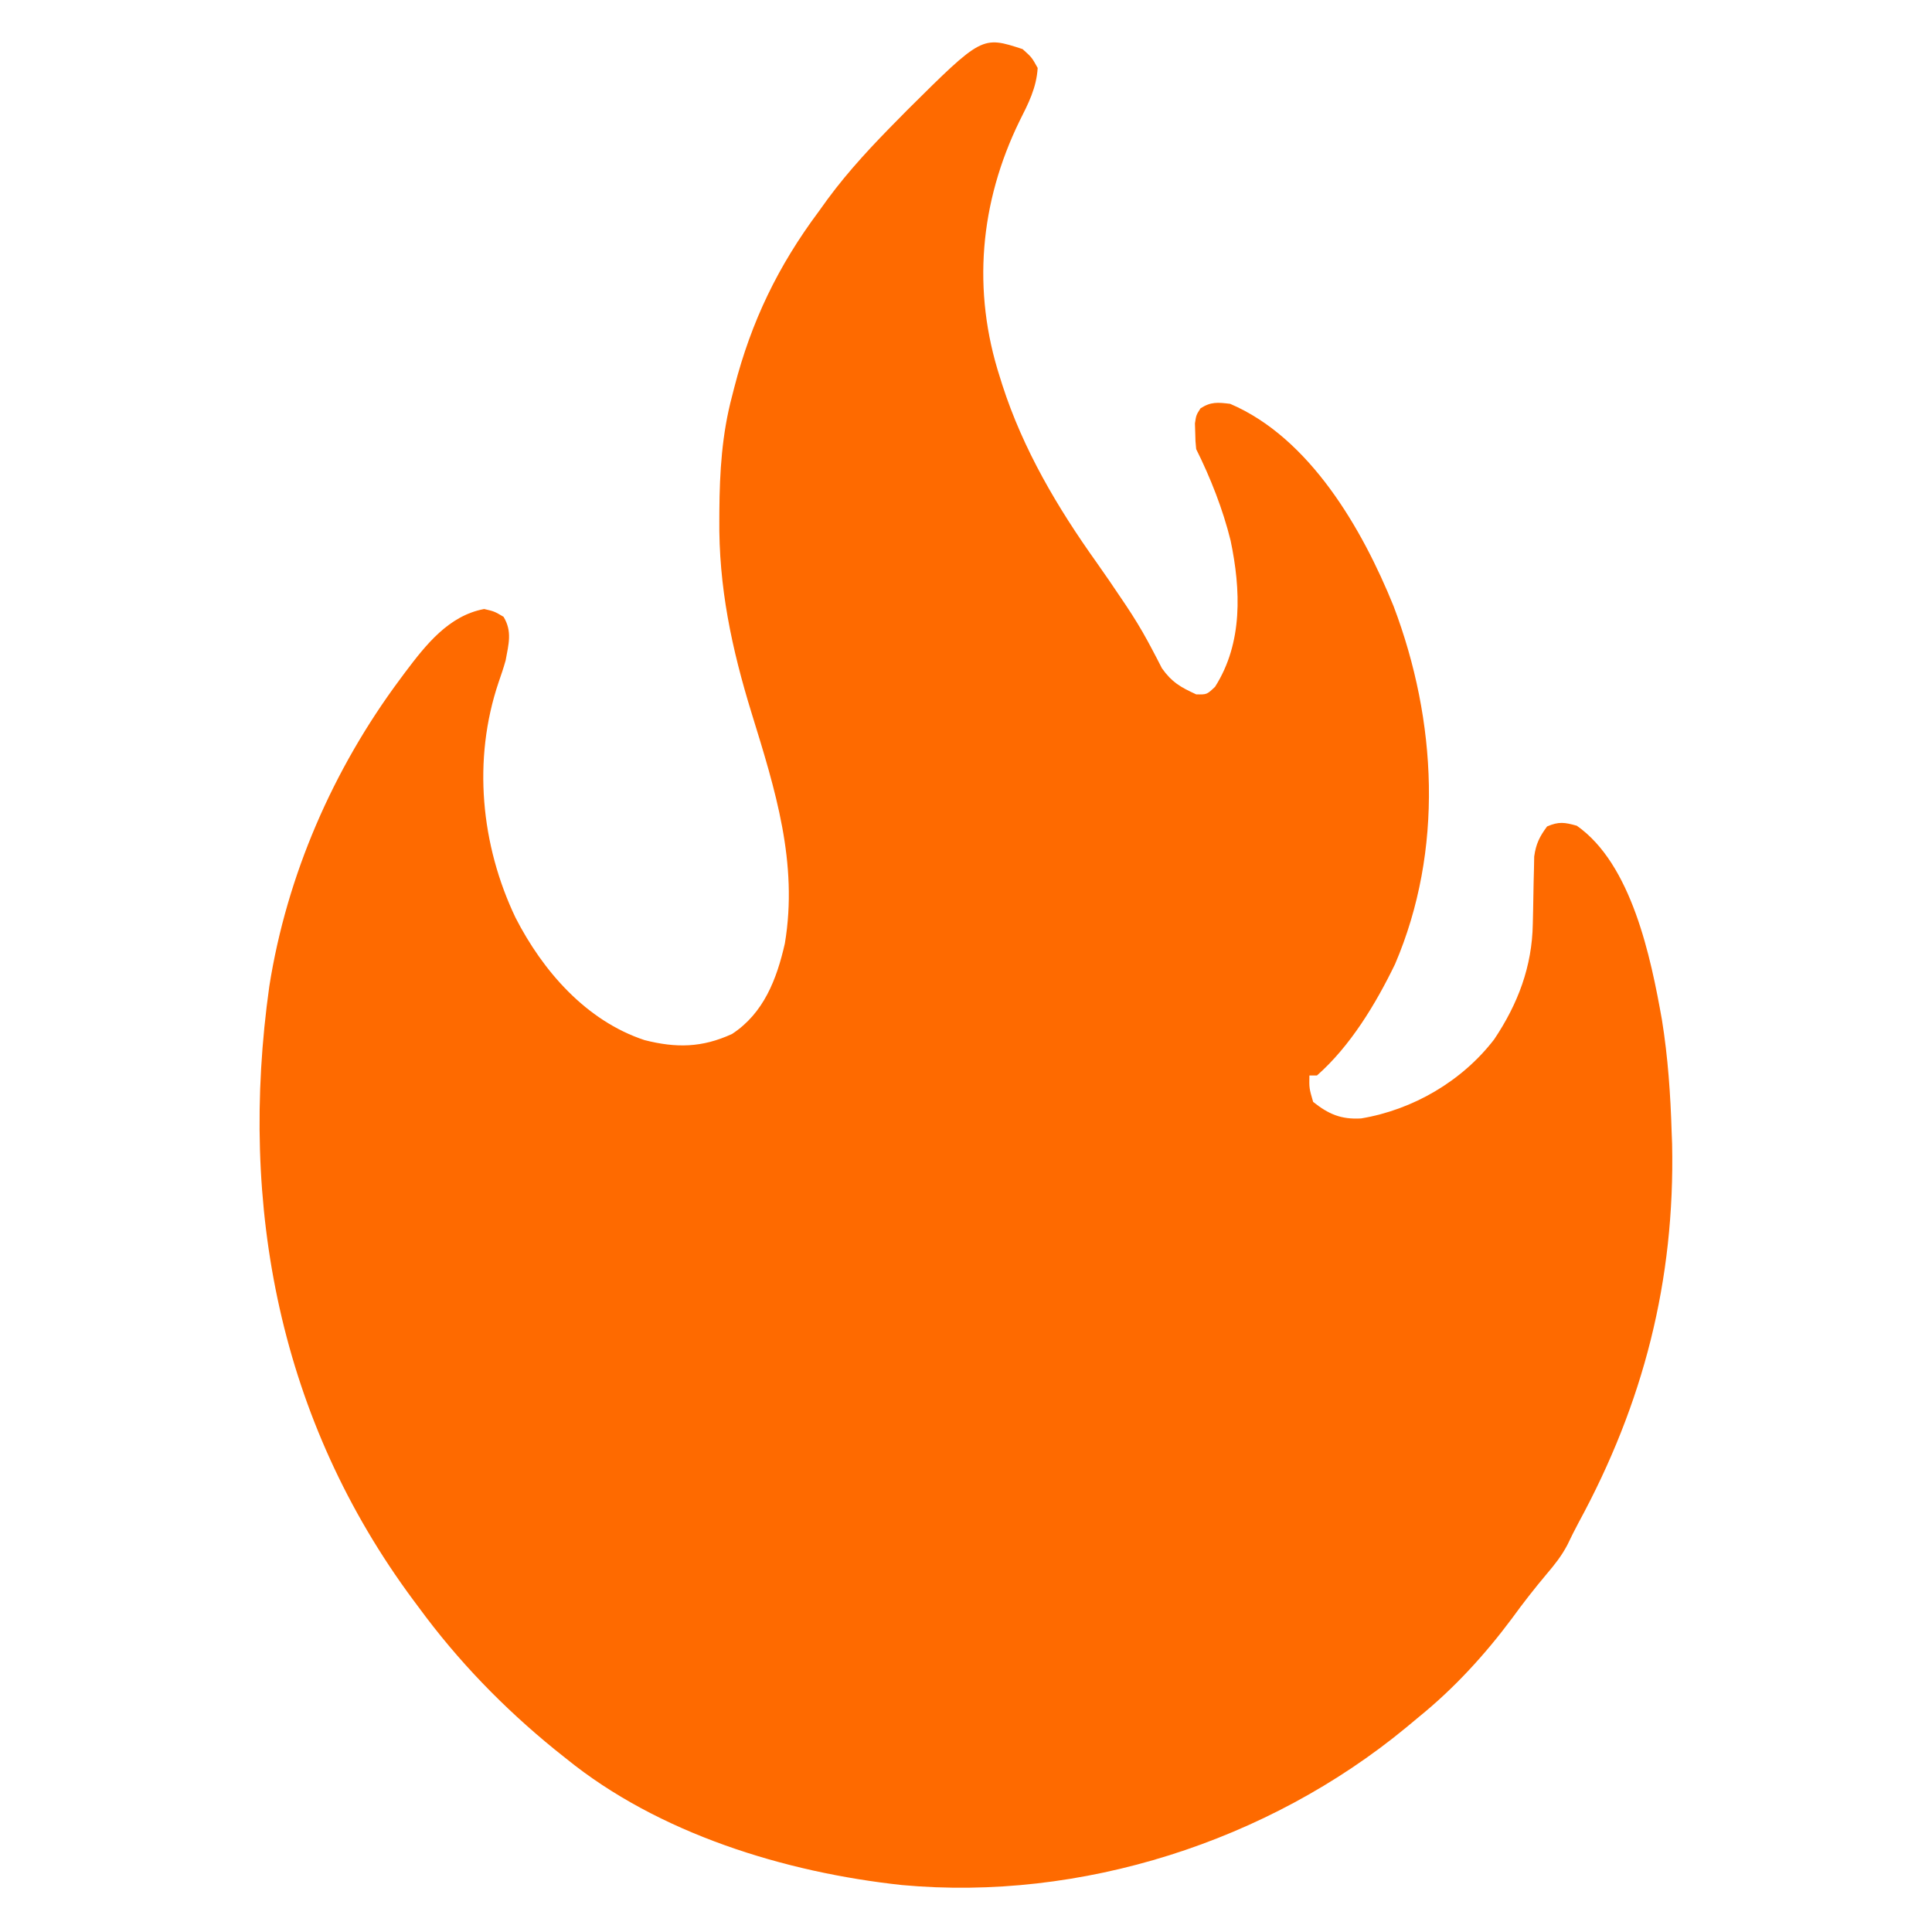
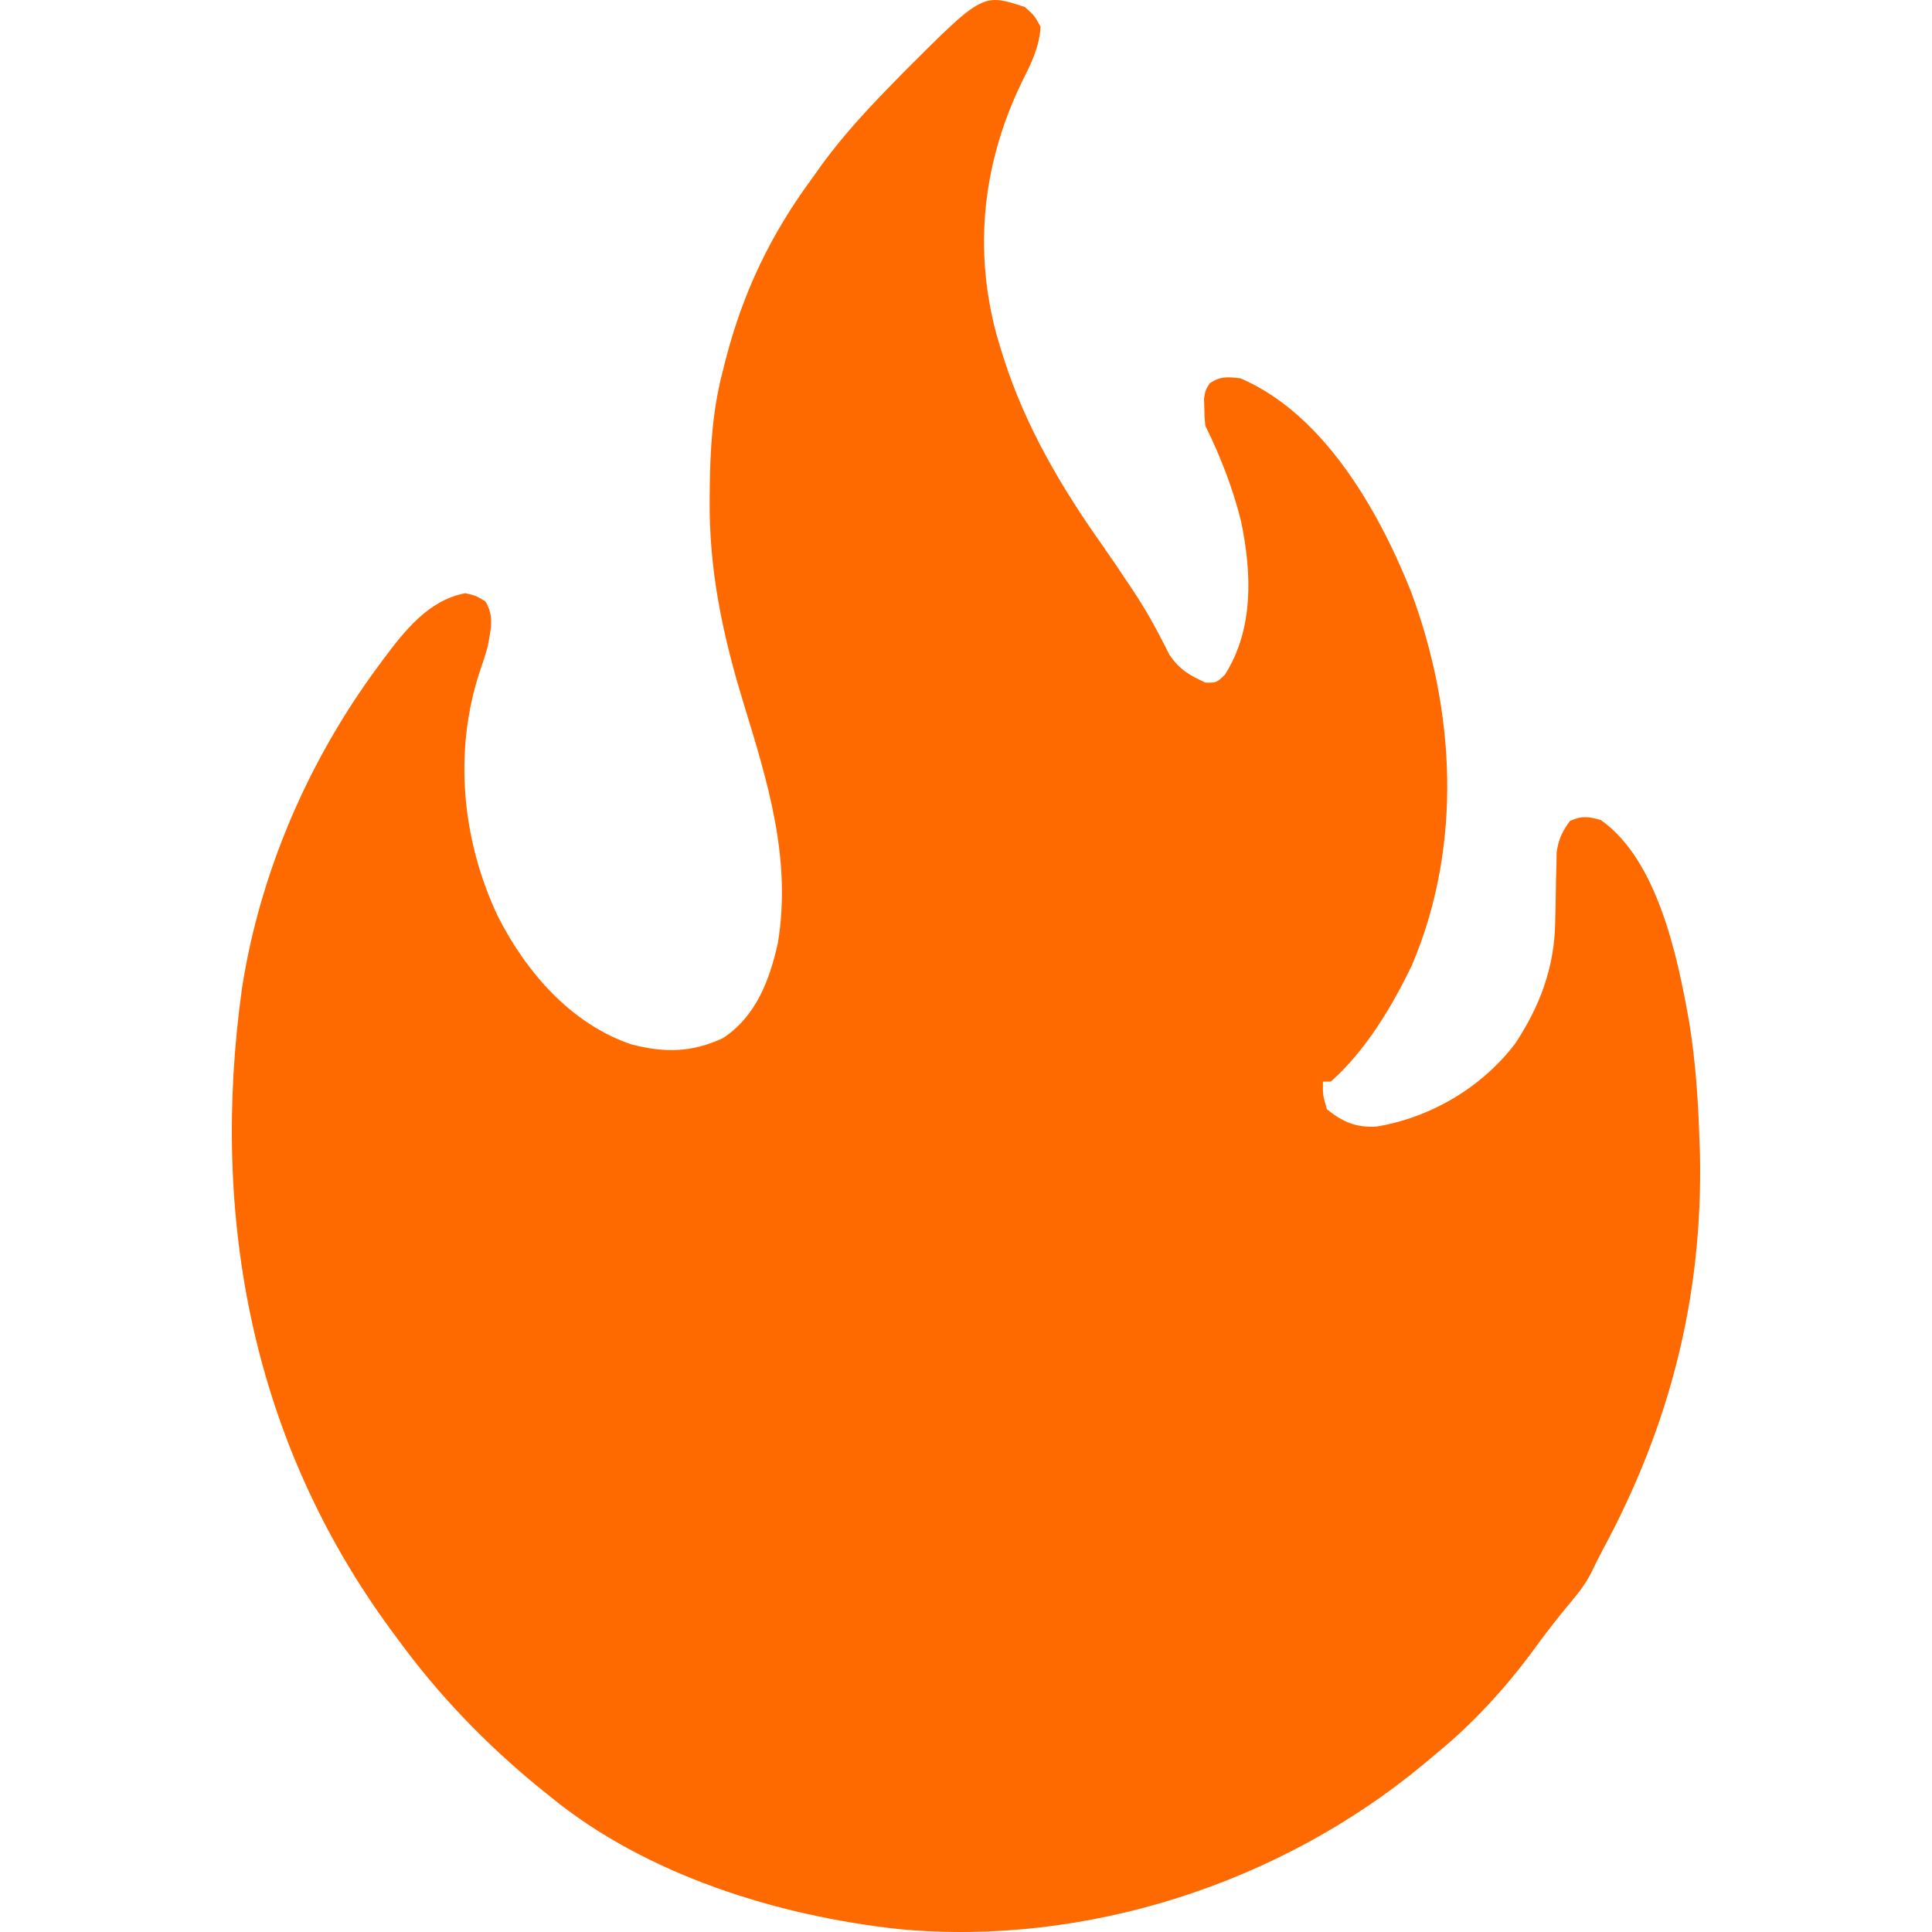
<svg xmlns="http://www.w3.org/2000/svg" width="50" height="50" viewBox="0 0 50 50" fill="none">
-   <path d="M26.465 1.271C26.703 1.485 26.703 1.485 26.855 1.759C26.823 2.277 26.614 2.679 26.385 3.133C25.357 5.241 25.152 7.52 25.879 9.767C25.899 9.83 25.919 9.894 25.939 9.959C26.479 11.635 27.365 13.135 28.383 14.561C28.601 14.868 28.812 15.18 29.022 15.492C29.082 15.582 29.082 15.582 29.144 15.673C29.344 15.973 29.531 16.276 29.703 16.594C29.736 16.656 29.77 16.718 29.804 16.782C29.895 16.952 29.983 17.123 30.07 17.294C30.332 17.662 30.549 17.781 30.957 17.97C31.233 17.976 31.233 17.976 31.445 17.775C32.171 16.636 32.112 15.255 31.848 13.99C31.649 13.183 31.328 12.366 30.957 11.623C30.937 11.422 30.937 11.422 30.932 11.189C30.93 11.113 30.927 11.037 30.925 10.958C30.957 10.744 30.957 10.744 31.068 10.569C31.338 10.393 31.518 10.413 31.836 10.451C33.898 11.331 35.256 13.687 36.066 15.688C37.189 18.651 37.366 22.005 36.103 24.953C35.605 25.98 34.949 27.071 34.082 27.834C34.017 27.834 33.953 27.834 33.887 27.834C33.881 28.163 33.881 28.163 33.984 28.517C34.381 28.833 34.705 28.975 35.225 28.945C36.568 28.721 37.838 27.98 38.669 26.899C39.284 25.981 39.651 25.014 39.669 23.906C39.672 23.791 39.674 23.676 39.677 23.557C39.682 23.316 39.687 23.074 39.69 22.833C39.695 22.66 39.695 22.66 39.699 22.484C39.701 22.379 39.703 22.274 39.705 22.166C39.751 21.839 39.843 21.652 40.039 21.388C40.341 21.258 40.492 21.281 40.808 21.37C42.228 22.364 42.724 24.776 43.011 26.394C43.166 27.359 43.233 28.323 43.262 29.298C43.266 29.399 43.27 29.501 43.274 29.605C43.349 33.143 42.531 36.319 40.855 39.403C40.752 39.594 40.656 39.788 40.563 39.983C40.413 40.268 40.235 40.492 40.027 40.736C39.713 41.11 39.416 41.489 39.13 41.884C38.429 42.825 37.631 43.696 36.719 44.435C36.609 44.526 36.499 44.618 36.39 44.709C32.815 47.658 27.978 49.212 23.343 48.785C20.312 48.459 17.036 47.45 14.648 45.509C14.551 45.432 14.453 45.354 14.353 45.274C13.026 44.194 11.851 42.982 10.84 41.603C10.792 41.539 10.745 41.476 10.696 41.41C7.241 36.757 6.168 31.223 6.97 25.523C7.422 22.654 8.62 19.905 10.351 17.58C10.395 17.521 10.438 17.462 10.483 17.402C11.021 16.688 11.61 15.934 12.53 15.761C12.793 15.822 12.793 15.822 13.031 15.962C13.261 16.34 13.163 16.668 13.086 17.091C13.032 17.284 12.969 17.471 12.903 17.66C12.228 19.658 12.444 21.869 13.342 23.75C14.05 25.133 15.172 26.419 16.681 26.918C17.5 27.126 18.168 27.116 18.945 26.759C19.765 26.223 20.103 25.34 20.312 24.416C20.661 22.329 20.061 20.43 19.452 18.458C18.935 16.778 18.596 15.188 18.616 13.423C18.616 13.358 18.616 13.293 18.617 13.225C18.625 12.207 18.683 11.242 18.945 10.255C18.965 10.179 18.984 10.102 19.004 10.024C19.445 8.316 20.135 6.886 21.191 5.47C21.303 5.315 21.303 5.315 21.417 5.156C21.966 4.411 22.591 3.747 23.242 3.09C23.322 3.009 23.402 2.927 23.484 2.844C25.414 0.928 25.414 0.928 26.465 1.271Z" fill="#FE6A00" />
+   <path d="M26.524 0.182C26.772 0.405 26.772 0.405 26.93 0.693C26.897 1.234 26.68 1.655 26.442 2.131C25.373 4.338 25.16 6.724 25.915 9.077C25.936 9.143 25.957 9.209 25.978 9.277C26.539 11.032 27.46 12.603 28.518 14.095C28.745 14.417 28.964 14.743 29.182 15.071C29.245 15.164 29.245 15.164 29.309 15.26C29.517 15.575 29.711 15.892 29.89 16.224C29.925 16.289 29.96 16.354 29.996 16.421C30.09 16.599 30.181 16.778 30.271 16.957C30.544 17.342 30.77 17.467 31.194 17.665C31.48 17.671 31.48 17.671 31.701 17.461C32.455 16.268 32.394 14.822 32.12 13.498C31.913 12.653 31.58 11.797 31.194 11.019C31.173 10.809 31.173 10.809 31.168 10.566C31.165 10.486 31.163 10.406 31.16 10.323C31.194 10.099 31.194 10.099 31.309 9.917C31.59 9.732 31.777 9.753 32.107 9.792C34.25 10.714 35.662 13.181 36.503 15.275C37.671 18.378 37.855 21.889 36.542 24.976C36.025 26.051 35.343 27.193 34.441 27.992C34.374 27.992 34.307 27.992 34.238 27.992C34.233 28.336 34.233 28.336 34.34 28.707C34.752 29.038 35.089 29.187 35.63 29.155C37.026 28.921 38.346 28.145 39.209 27.013C39.848 26.052 40.229 25.039 40.248 23.88C40.251 23.759 40.254 23.638 40.257 23.514C40.262 23.262 40.267 23.009 40.27 22.756C40.275 22.575 40.275 22.575 40.28 22.391C40.282 22.281 40.284 22.171 40.286 22.058C40.334 21.716 40.429 21.52 40.633 21.244C40.947 21.107 41.104 21.131 41.432 21.224C42.908 22.265 43.424 24.79 43.722 26.485C43.883 27.494 43.952 28.504 43.982 29.525C43.986 29.631 43.991 29.737 43.995 29.846C44.074 33.551 43.223 36.876 41.481 40.105C41.374 40.304 41.275 40.508 41.177 40.712C41.021 41.01 40.837 41.244 40.62 41.501C40.294 41.892 39.986 42.289 39.688 42.702C38.96 43.687 38.13 44.599 37.182 45.373C37.068 45.469 36.954 45.564 36.84 45.66C33.124 48.748 28.097 50.374 23.28 49.927C20.13 49.586 16.725 48.529 14.243 46.498C14.142 46.416 14.04 46.335 13.936 46.251C12.557 45.121 11.335 43.852 10.285 42.408C10.235 42.341 10.186 42.275 10.135 42.206C6.544 37.334 5.429 31.54 6.263 25.573C6.732 22.569 7.978 19.691 9.777 17.256C9.822 17.195 9.868 17.133 9.914 17.07C10.473 16.323 11.085 15.534 12.042 15.352C12.315 15.416 12.315 15.416 12.562 15.563C12.801 15.958 12.7 16.302 12.619 16.745C12.563 16.946 12.498 17.142 12.43 17.34C11.727 19.432 11.953 21.747 12.886 23.717C13.621 25.164 14.787 26.51 16.355 27.033C17.207 27.25 17.901 27.241 18.709 26.867C19.561 26.306 19.912 25.381 20.13 24.413C20.492 22.228 19.868 20.24 19.236 18.176C18.699 16.417 18.346 14.752 18.366 12.905C18.367 12.836 18.367 12.768 18.368 12.697C18.377 11.632 18.437 10.621 18.709 9.588C18.729 9.508 18.749 9.428 18.77 9.345C19.229 7.557 19.946 6.06 21.044 4.578C21.16 4.415 21.16 4.415 21.278 4.249C21.849 3.469 22.498 2.774 23.175 2.086C23.258 2.001 23.341 1.916 23.427 1.828C25.432 -0.177 25.432 -0.177 26.524 0.182Z" fill="#FE6A00" />
</svg>
